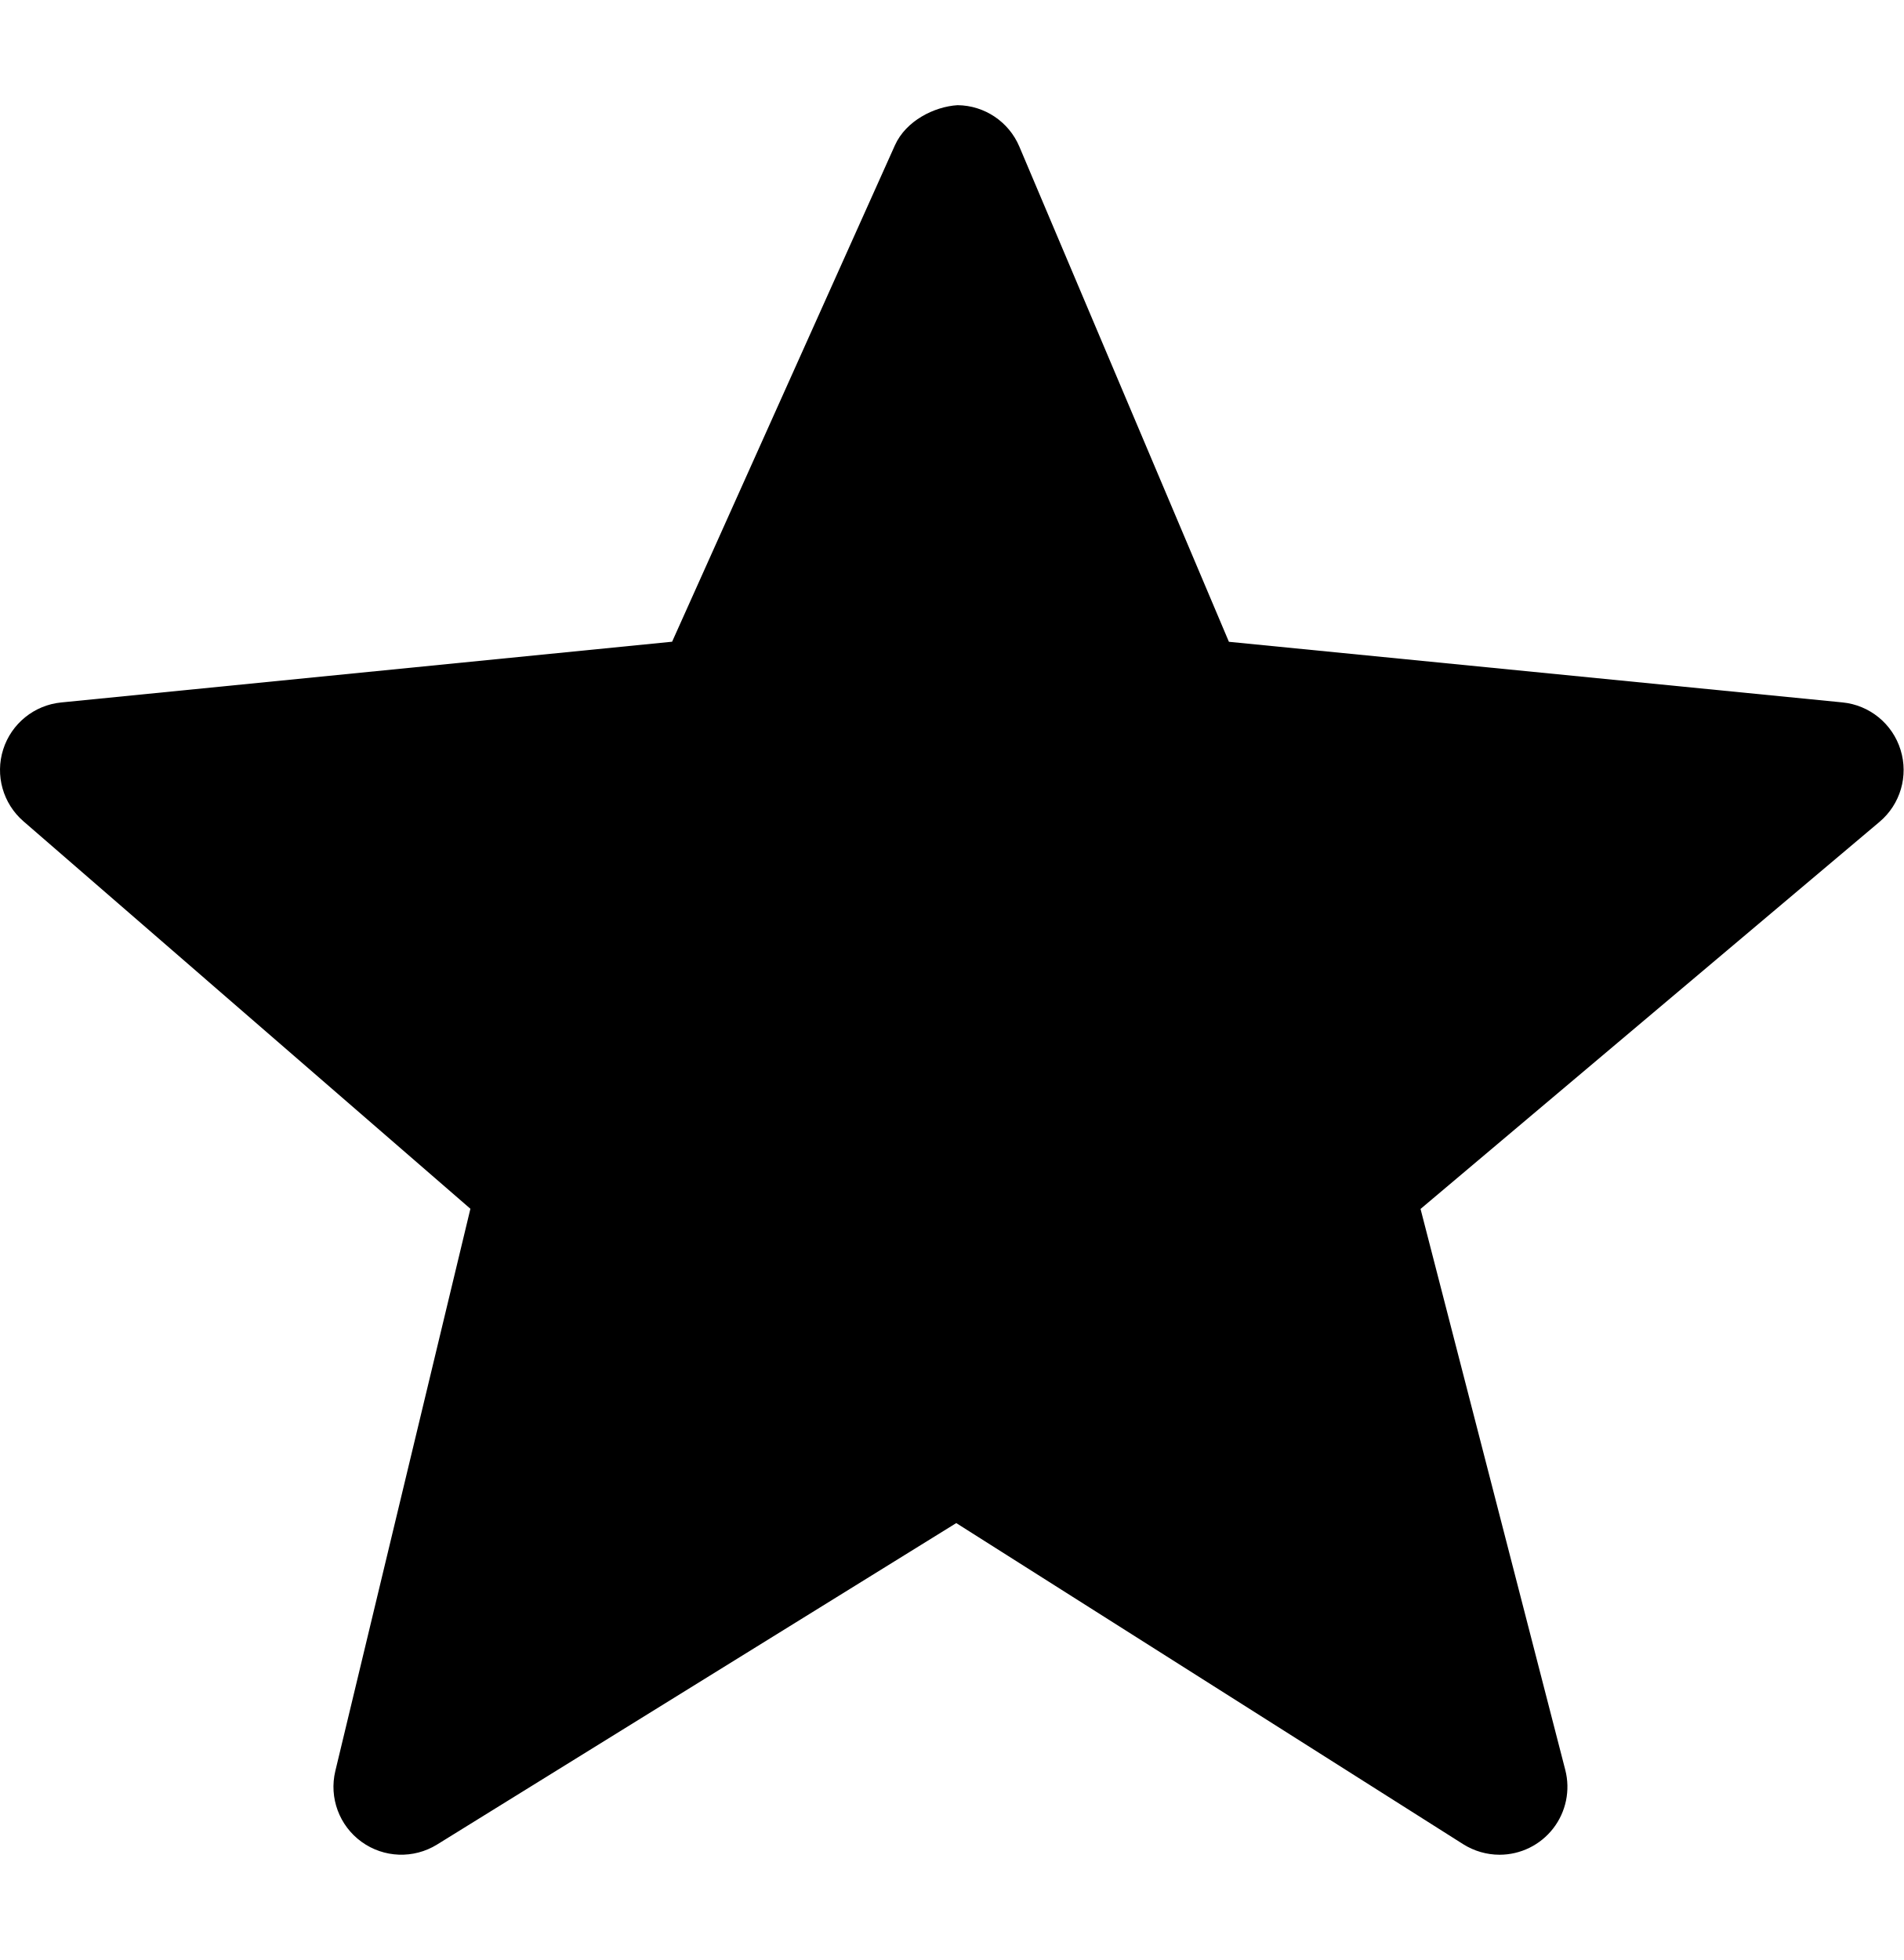
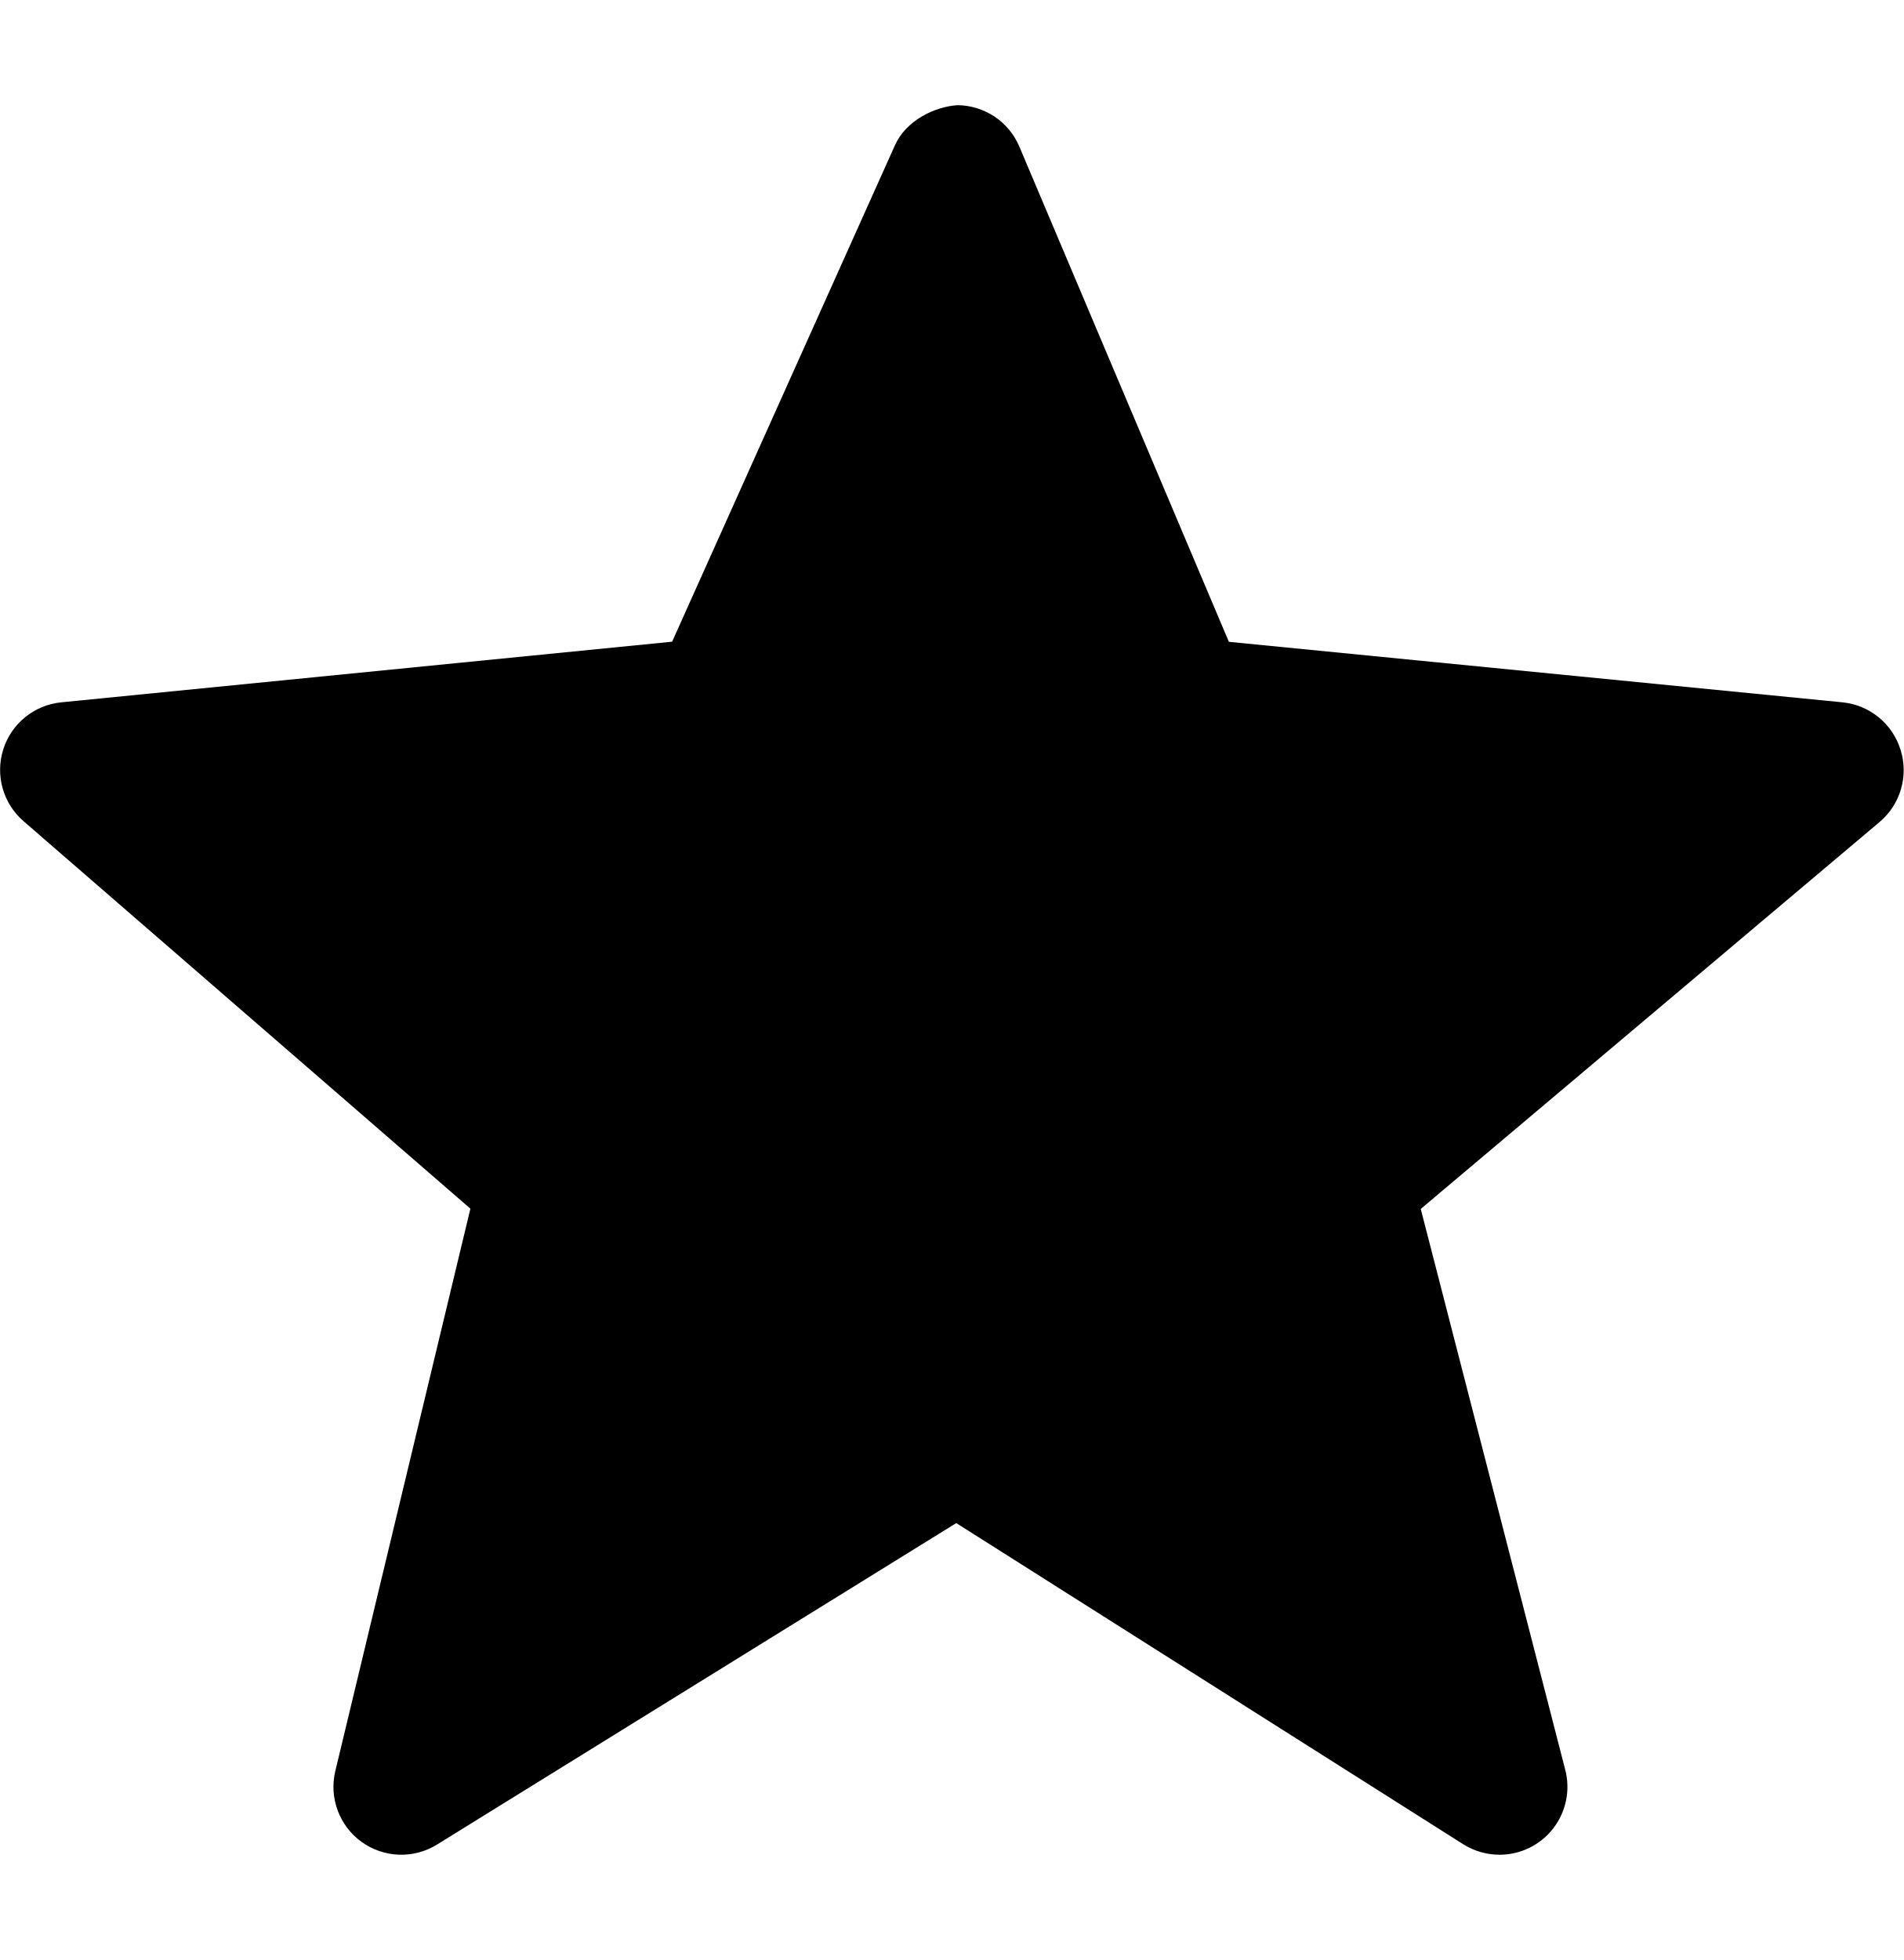
- <svg xmlns="http://www.w3.org/2000/svg" id="ds44-icons" width="466.28" height="480" viewBox="0 0 466.28 480">
+ <svg xmlns="http://www.w3.org/2000/svg" id="ds44-icons" viewBox="0 0 466.28 480">
  <g id="star-full">
-     <path d="M465.527,183.642A16.595,16.595,0,0,0,451.308,172.021l-150.298-14.846L249.678,35.898a16.623,16.623,0,0,0-15.127-10.139c-5.67.346-12.638,3.787-15.344,9.814L164.628,157.154,14.979,172.032a16.618,16.618,0,0,0-9.241,29.097L115.221,296.025,82.132,433.728a16.625,16.625,0,0,0,24.909,18.005l127.185-78.731,124.177,78.644a16.764,16.764,0,0,0,8.895,2.575,16.626,16.626,0,0,0,16.101-20.776L347.95,296.068l112.426-94.799A16.591,16.591,0,0,0,465.527,183.642Z" />
+     <path d="M465.53,183.64A16.61,16.61,0,0,0,451.31,172L301,157.18,249.68,35.9a16.63,16.63,0,0,0-15.13-10.14c-5.67.35-12.64,3.79-15.34,9.81L164.63,157.15,15,172a16.62,16.62,0,0,0-9.24,29.1L115.22,296,82.13,433.73a16.62,16.62,0,0,0,24.91,18L234.23,373,358.4,451.65a16.76,16.76,0,0,0,8.9,2.57,16.62,16.62,0,0,0,16.1-20.77L348,296.07l112.43-94.8A16.61,16.61,0,0,0,465.53,183.64Z" />
  </g>
</svg>
